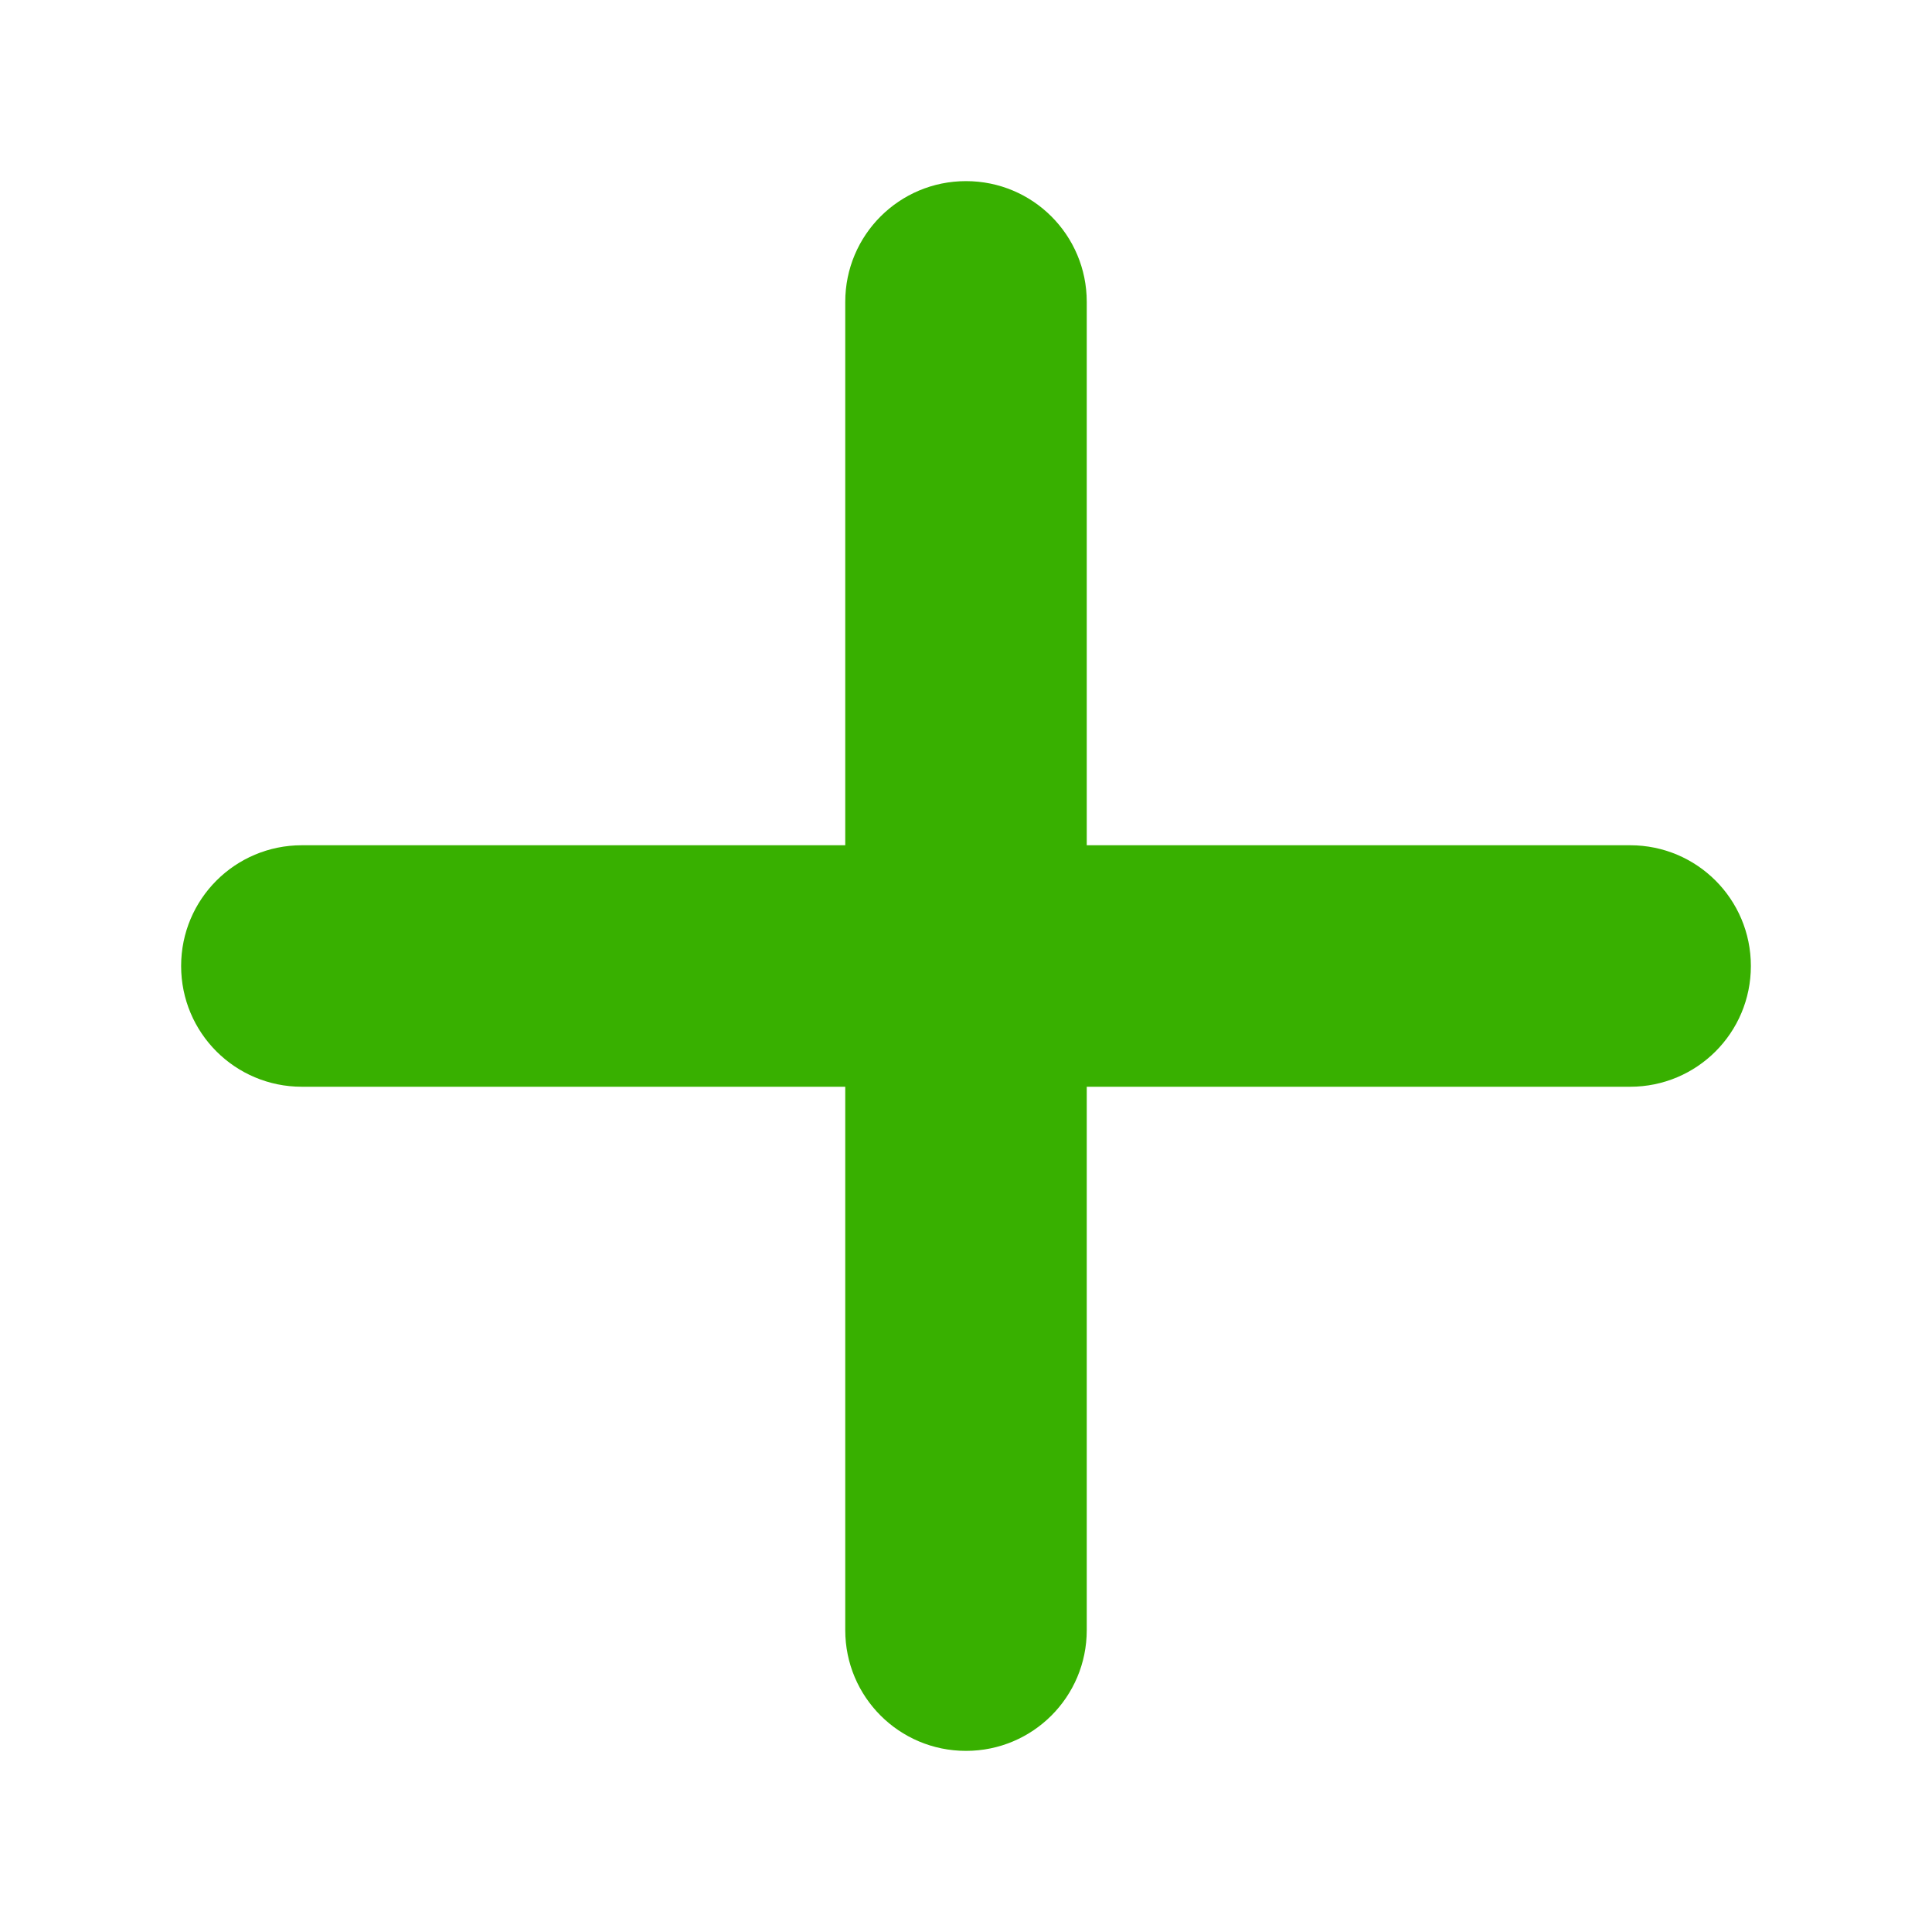
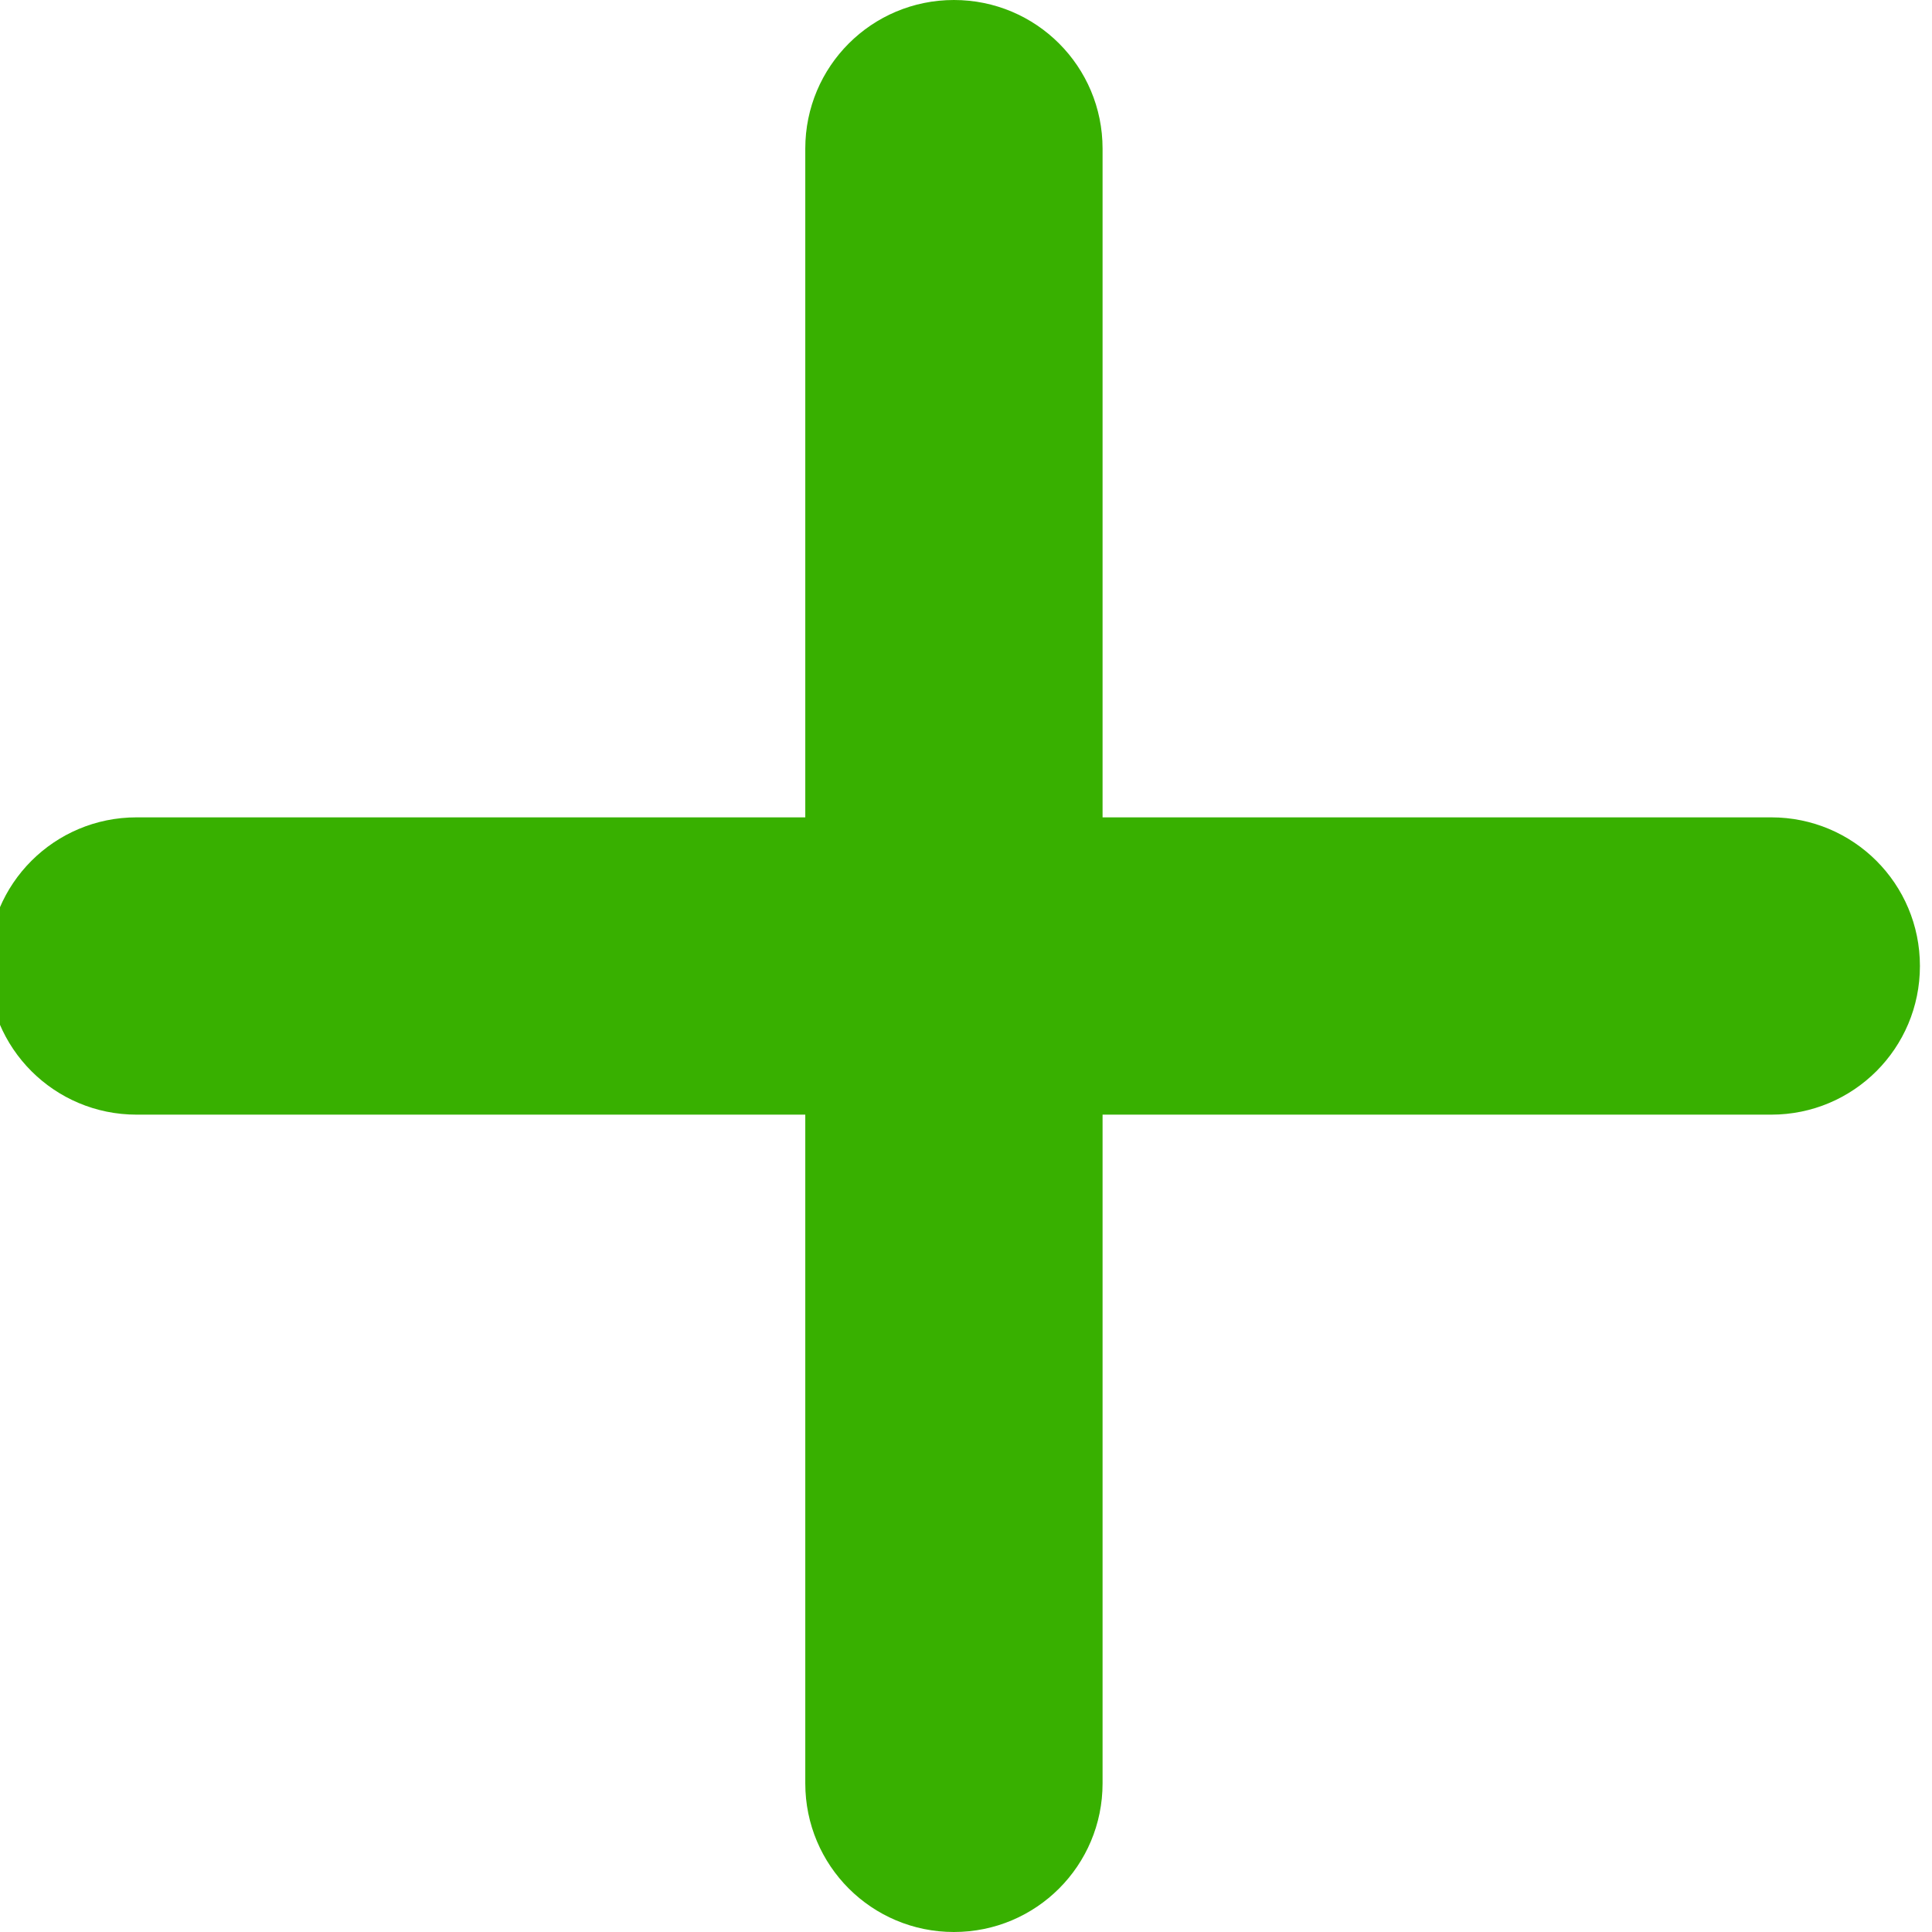
- <svg xmlns="http://www.w3.org/2000/svg" viewBox="0 0 512 512">
-   <path d="M288 80c0-17.7-14.3-32-32-32s-32 14.3-32 32V224H80c-17.7 0-32 14.3-32 32s14.3 32 32 32H224V432c0 17.7 14.3 32 32 32s32-14.3 32-32V288H432c17.7 0 32-14.3 32-32s-14.3-32-32-32H288V80z" fill="#38b000" />
+ <svg xmlns="http://www.w3.org/2000/svg" viewBox="0 0 16 16" fill="#38b000">
+   <path d="M 9.131,1.231 C 9.131,0.55 8.581,0 7.9,0 7.219,0 6.669,0.55 6.669,1.231 V 6.769 H 1.131 C 0.45,6.769 -0.1,7.319 -0.1,8 c 0,0.681 0.55,1.231 1.231,1.231 H 6.669 V 14.769 C 6.669,15.45 7.219,16 7.9,16 8.581,16 9.131,15.45 9.131,14.769 V 9.231 H 14.669 C 15.35,9.231 15.9,8.681 15.9,8 15.9,7.319 15.35,6.769 14.669,6.769 H 9.131 Z" />
</svg>
